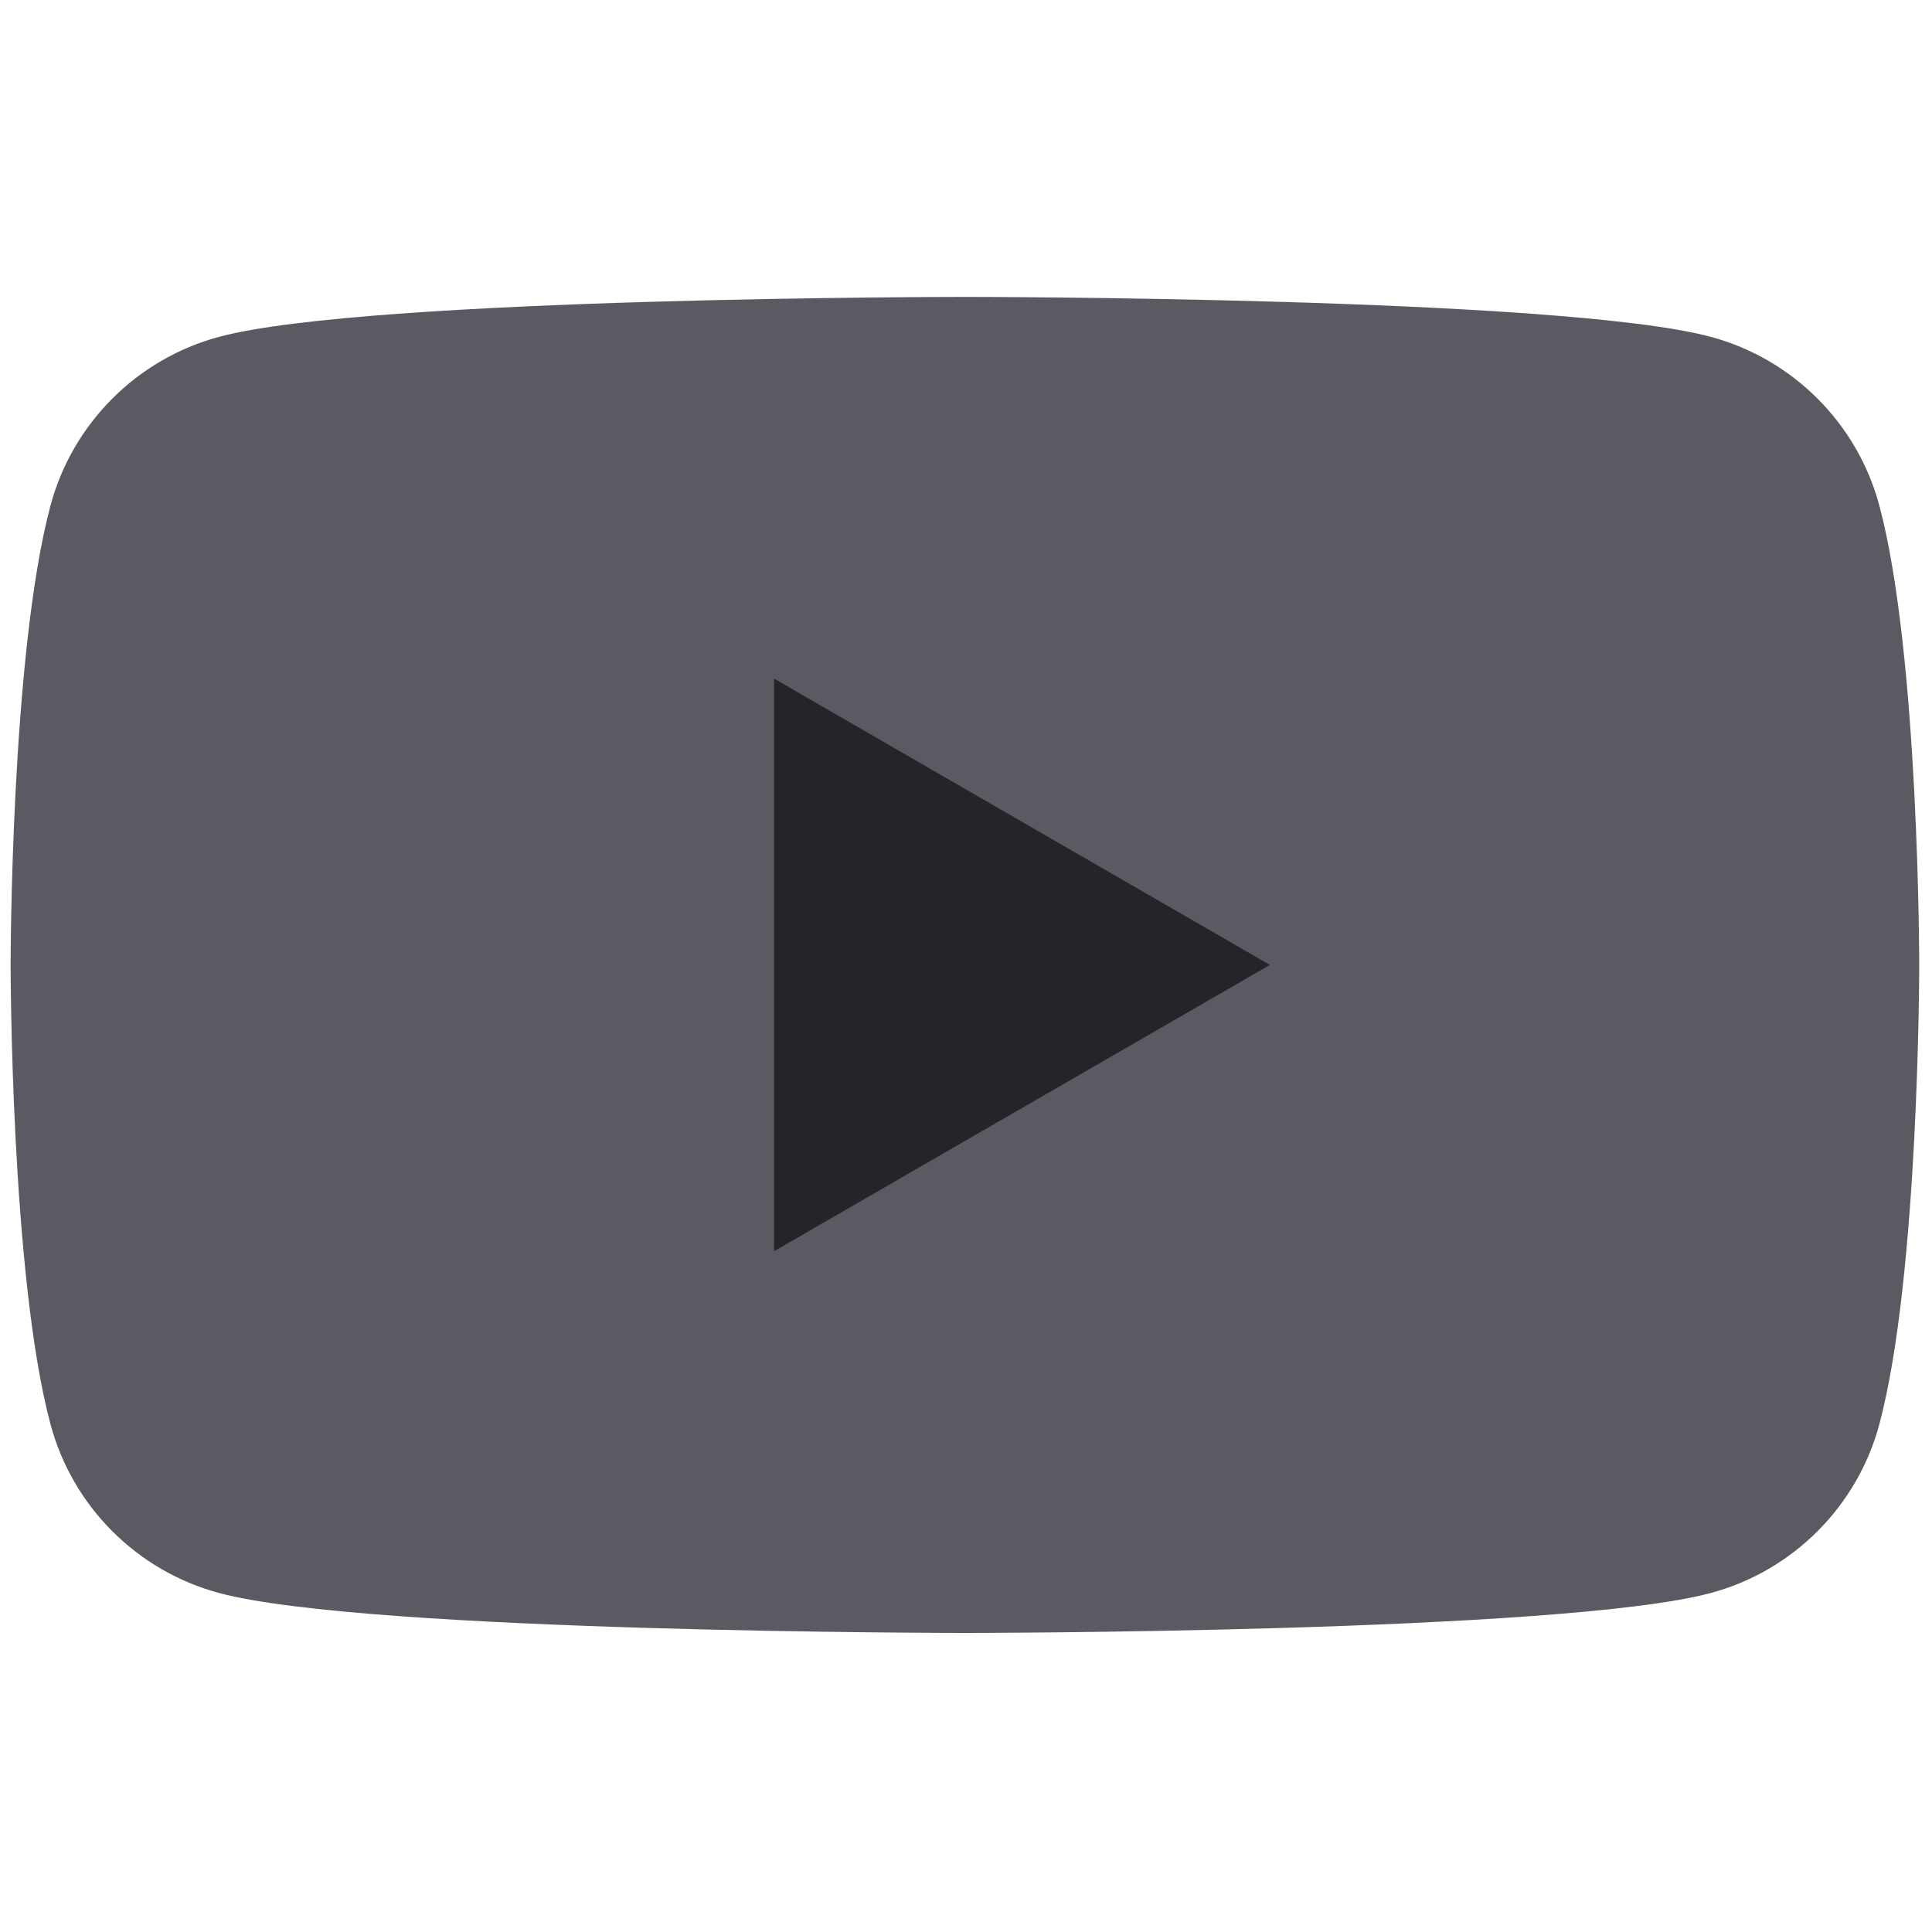
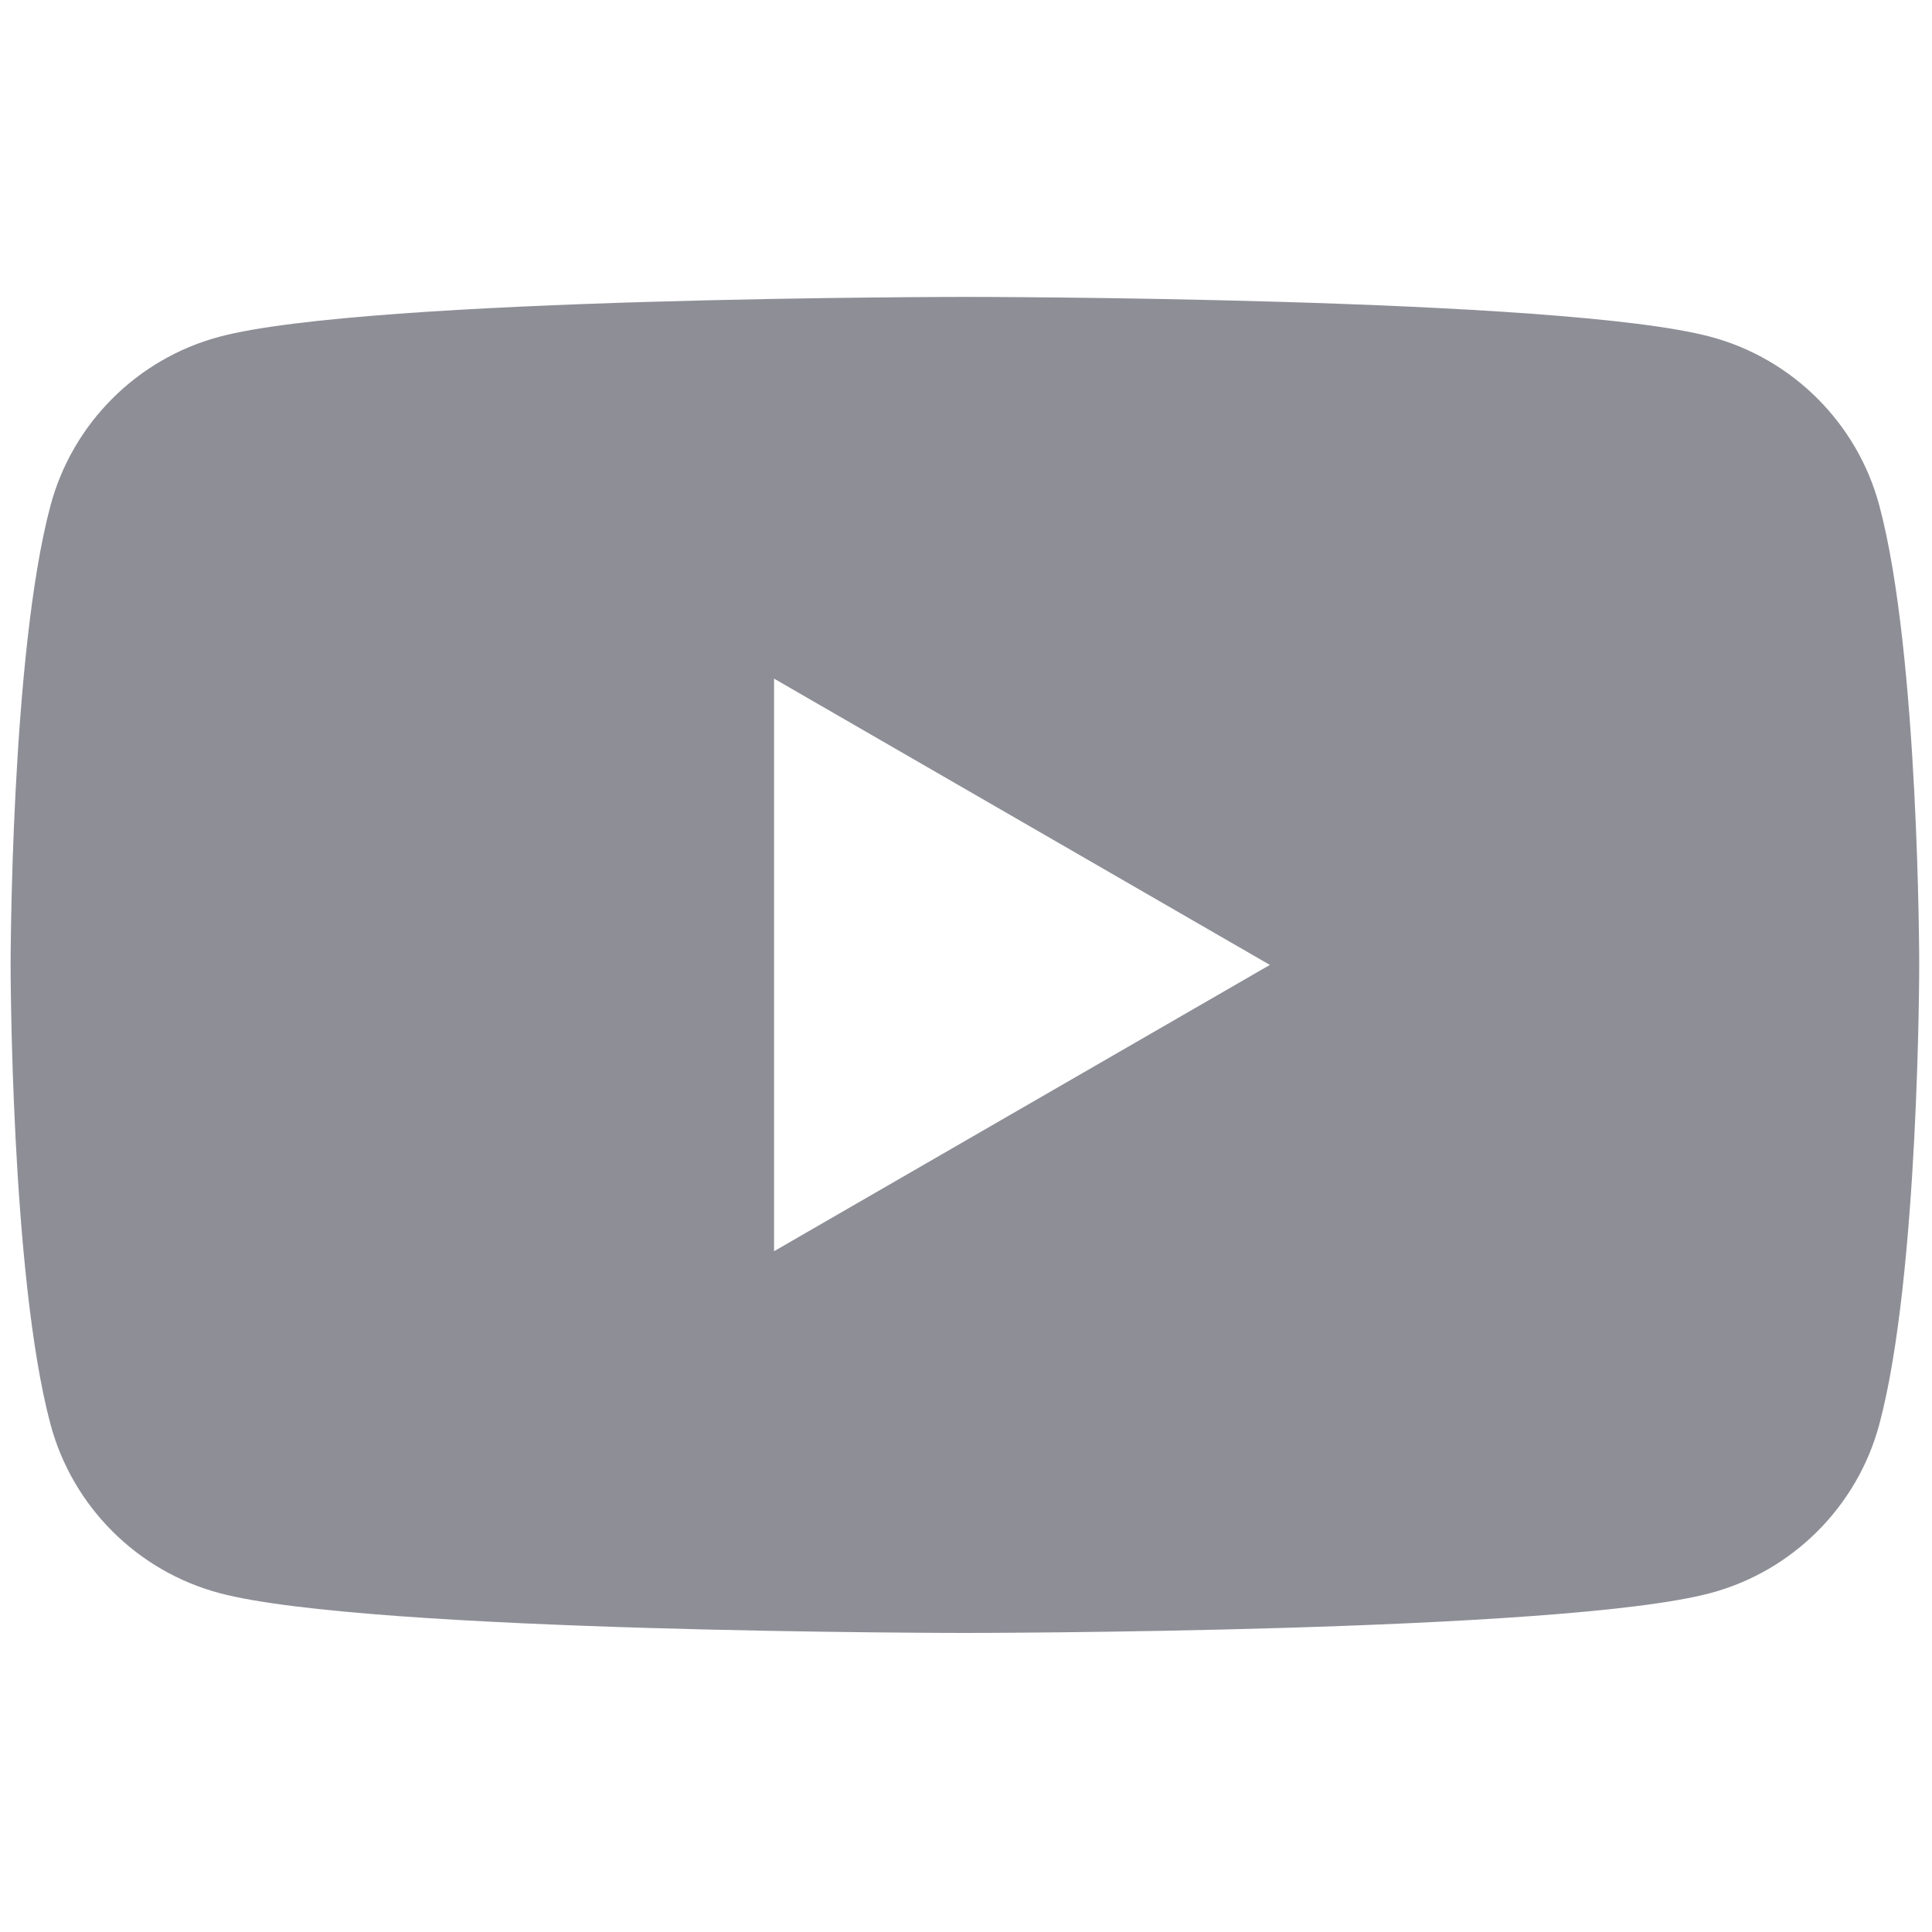
<svg xmlns="http://www.w3.org/2000/svg" version="1.1" width="256" height="256" viewBox="0 0 256 256" xml:space="preserve" id="svg10">
  <defs id="defs2">
</defs>
  <g style="stroke: none; stroke-width: 0; stroke-dasharray: none; stroke-linecap: butt; stroke-linejoin: miter; stroke-miterlimit: 10; fill: none; fill-rule: nonzero; opacity: 1;" transform="translate(1.406593 1.406593) scale(2.81 2.81)" id="g8">
-     <path d="M 88.119 23.338 c -1.035 -3.872 -4.085 -6.922 -7.957 -7.957 C 73.144 13.5 45 13.5 45 13.5 s -28.144 0 -35.162 1.881 c -3.872 1.035 -6.922 4.085 -7.957 7.957 C 0 30.356 0 45 0 45 s 0 14.644 1.881 21.662 c 1.035 3.872 4.085 6.922 7.957 7.957 C 16.856 76.5 45 76.5 45 76.5 s 28.144 0 35.162 -1.881 c 3.872 -1.035 6.922 -4.085 7.957 -7.957 C 90 59.644 90 45 90 45 S 90 30.356 88.119 23.338 z" style="stroke:none;stroke-width:1;stroke-dasharray:none;stroke-linecap:butt;stroke-linejoin:miter;stroke-miterlimit:10;fill:#5a5a63;fill-rule:evenodd;opacity:1;fill-opacity:1" transform=" matrix(1 0 0 1 0 0) " stroke-linecap="round" id="path4" />
-     <polygon points="36,58.5 59.38,45 36,31.5 " style="stroke:none;stroke-width:1;stroke-dasharray:none;stroke-linecap:butt;stroke-linejoin:miter;stroke-miterlimit:10;fill:#242429;fill-rule:nonzero;opacity:1;fill-opacity:1" id="polygon6" />
+     <path id="path4" style="stroke:none;stroke-width:1;stroke-dasharray:none;stroke-linecap:butt;stroke-linejoin:miter;stroke-miterlimit:10;fill:#8e8e97;fill-rule:evenodd;opacity:1;fill-opacity:1" d="M 45 13.5 C 45 13.5 16.856 13.5 9.838 15.381 C 5.966 16.416 2.916 19.466 1.881 23.338 C -0 30.356 -0 45 -0 45 C -0 45 -0 59.644 1.881 66.662 C 2.916 70.534 5.966 73.584 9.838 74.619 C 16.856 76.5 45 76.5 45 76.5 C 45 76.5 73.144 76.5 80.162 74.619 C 84.034 73.584 87.084 70.534 88.119 66.662 C 90 59.644 90 45 90 45 C 90 45 90 30.356 88.119 23.338 C 87.084 19.466 84.034 16.416 80.162 15.381 C 73.144 13.5 45 13.5 45 13.5 z M 36 31.5 L 59.38 45 L 36 58.5 L 36 31.5 z " />
  </g>
</svg>
